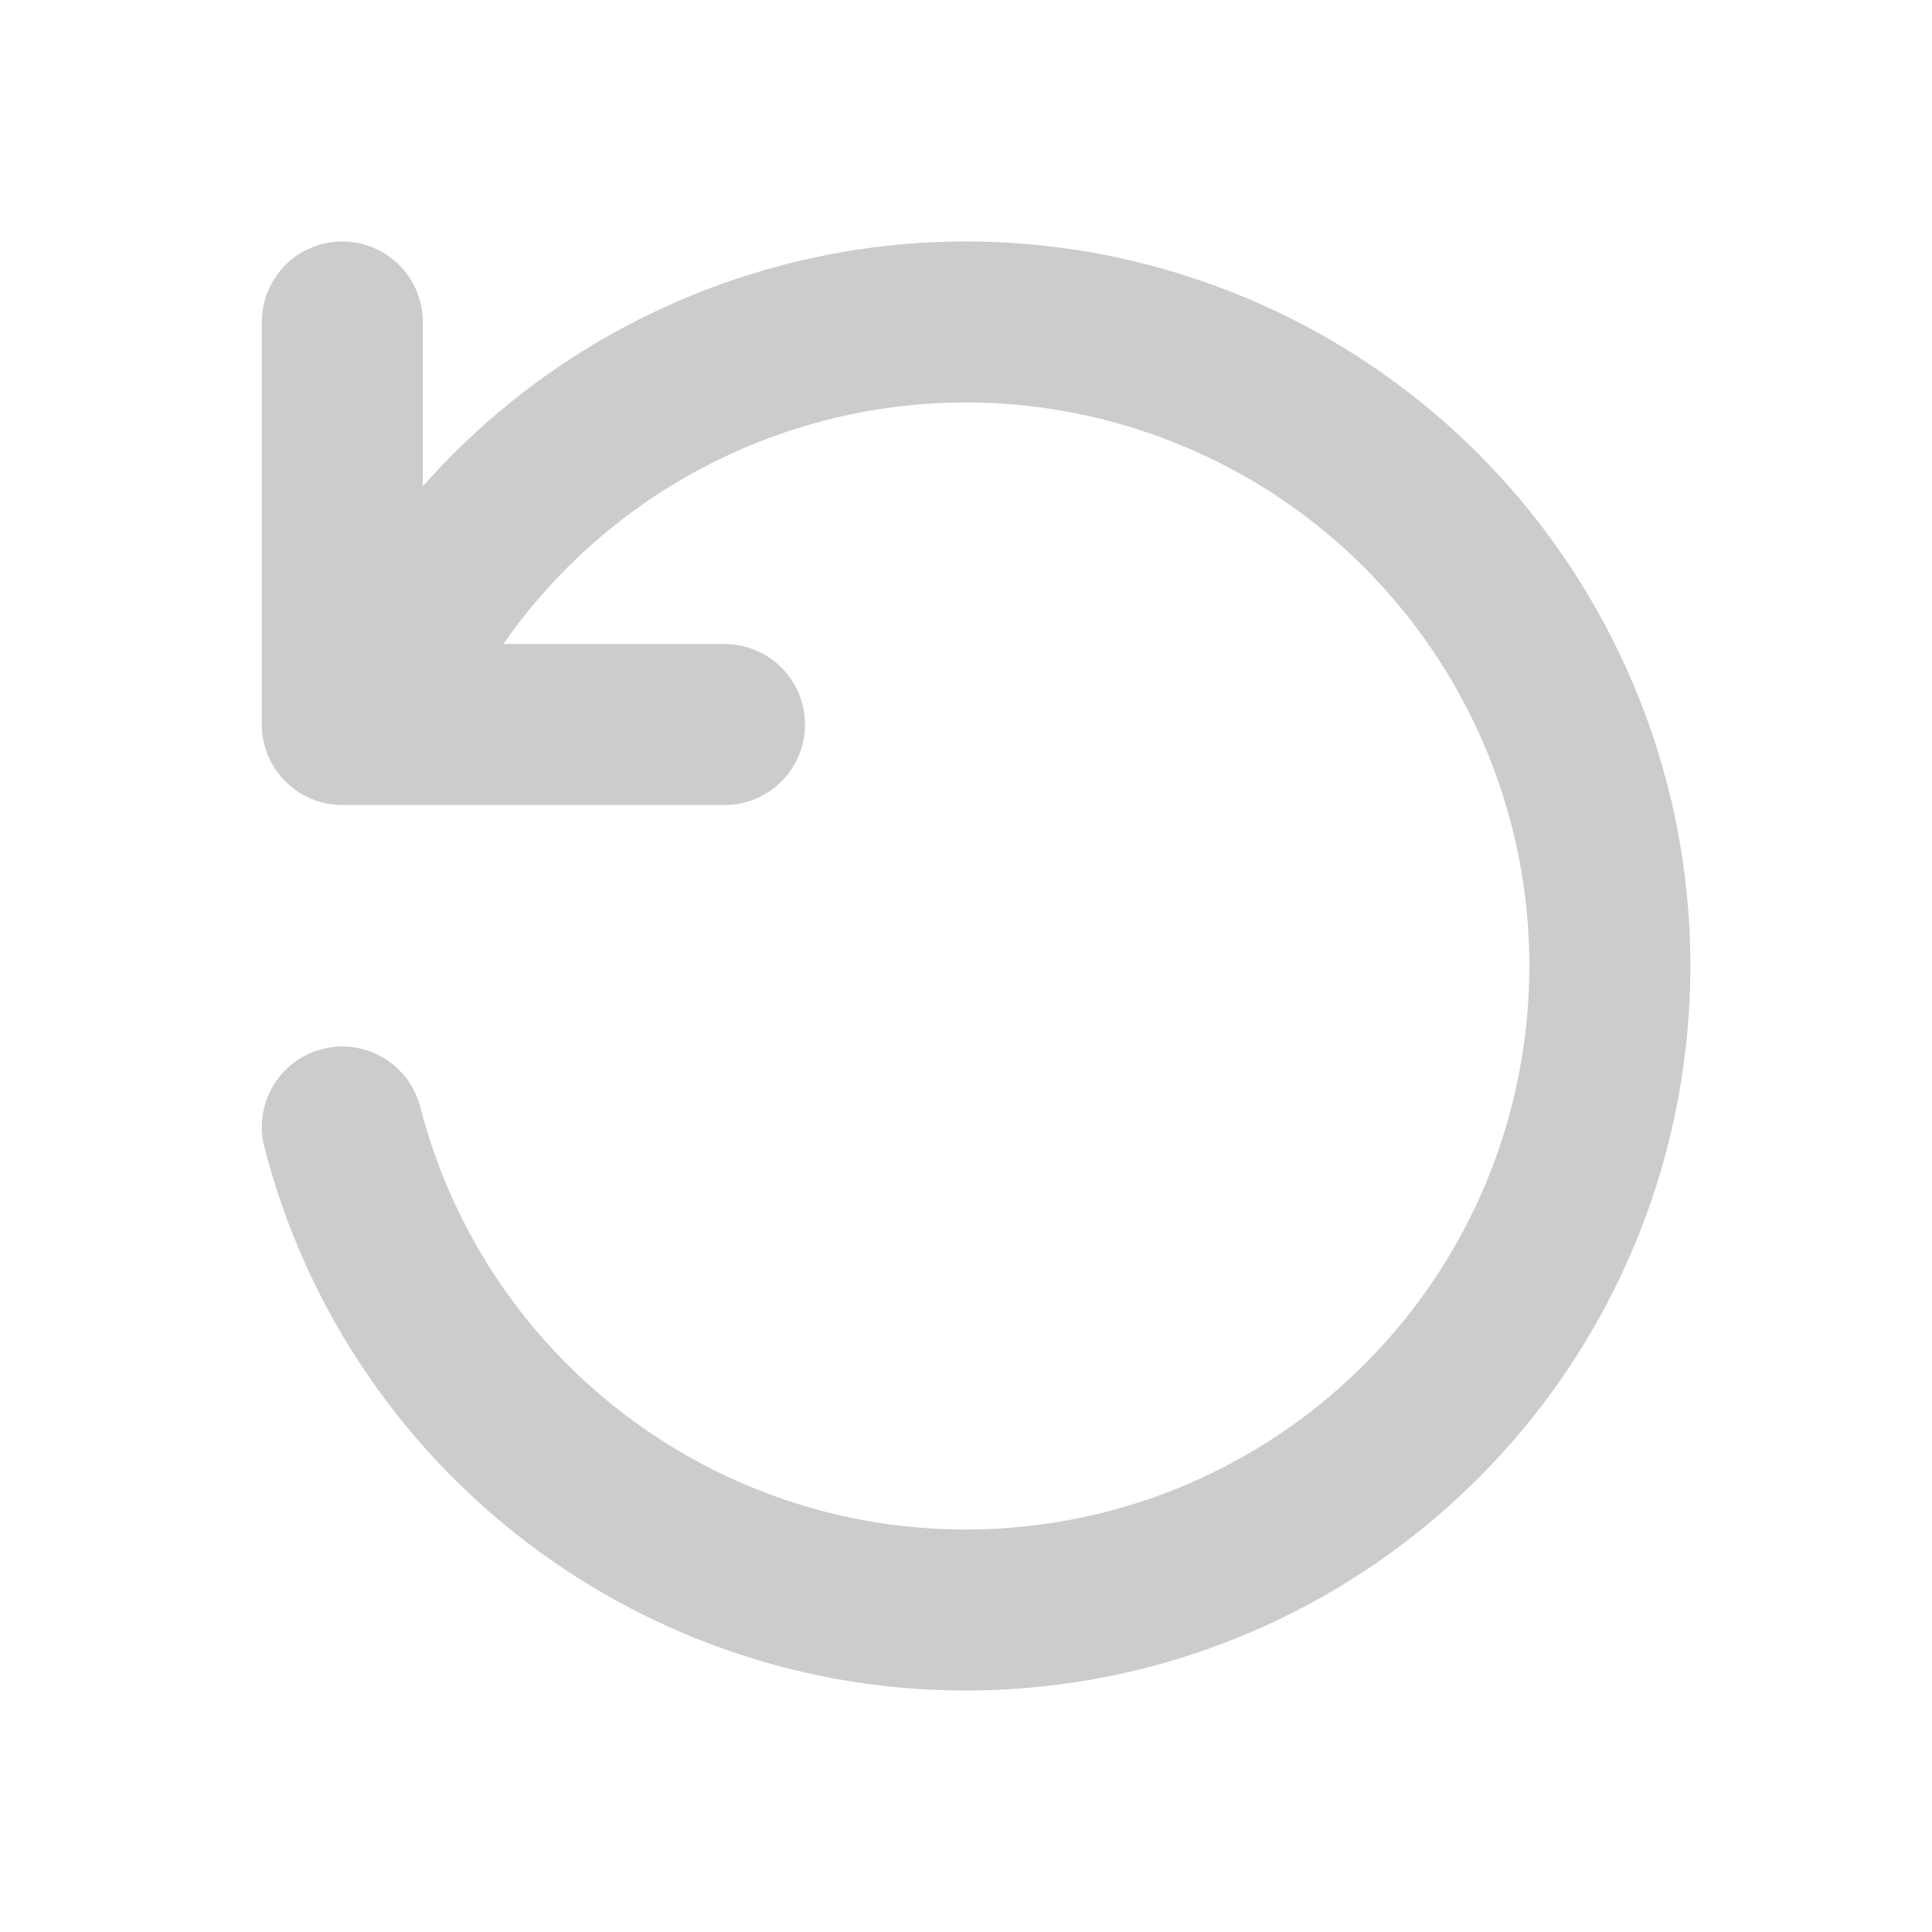
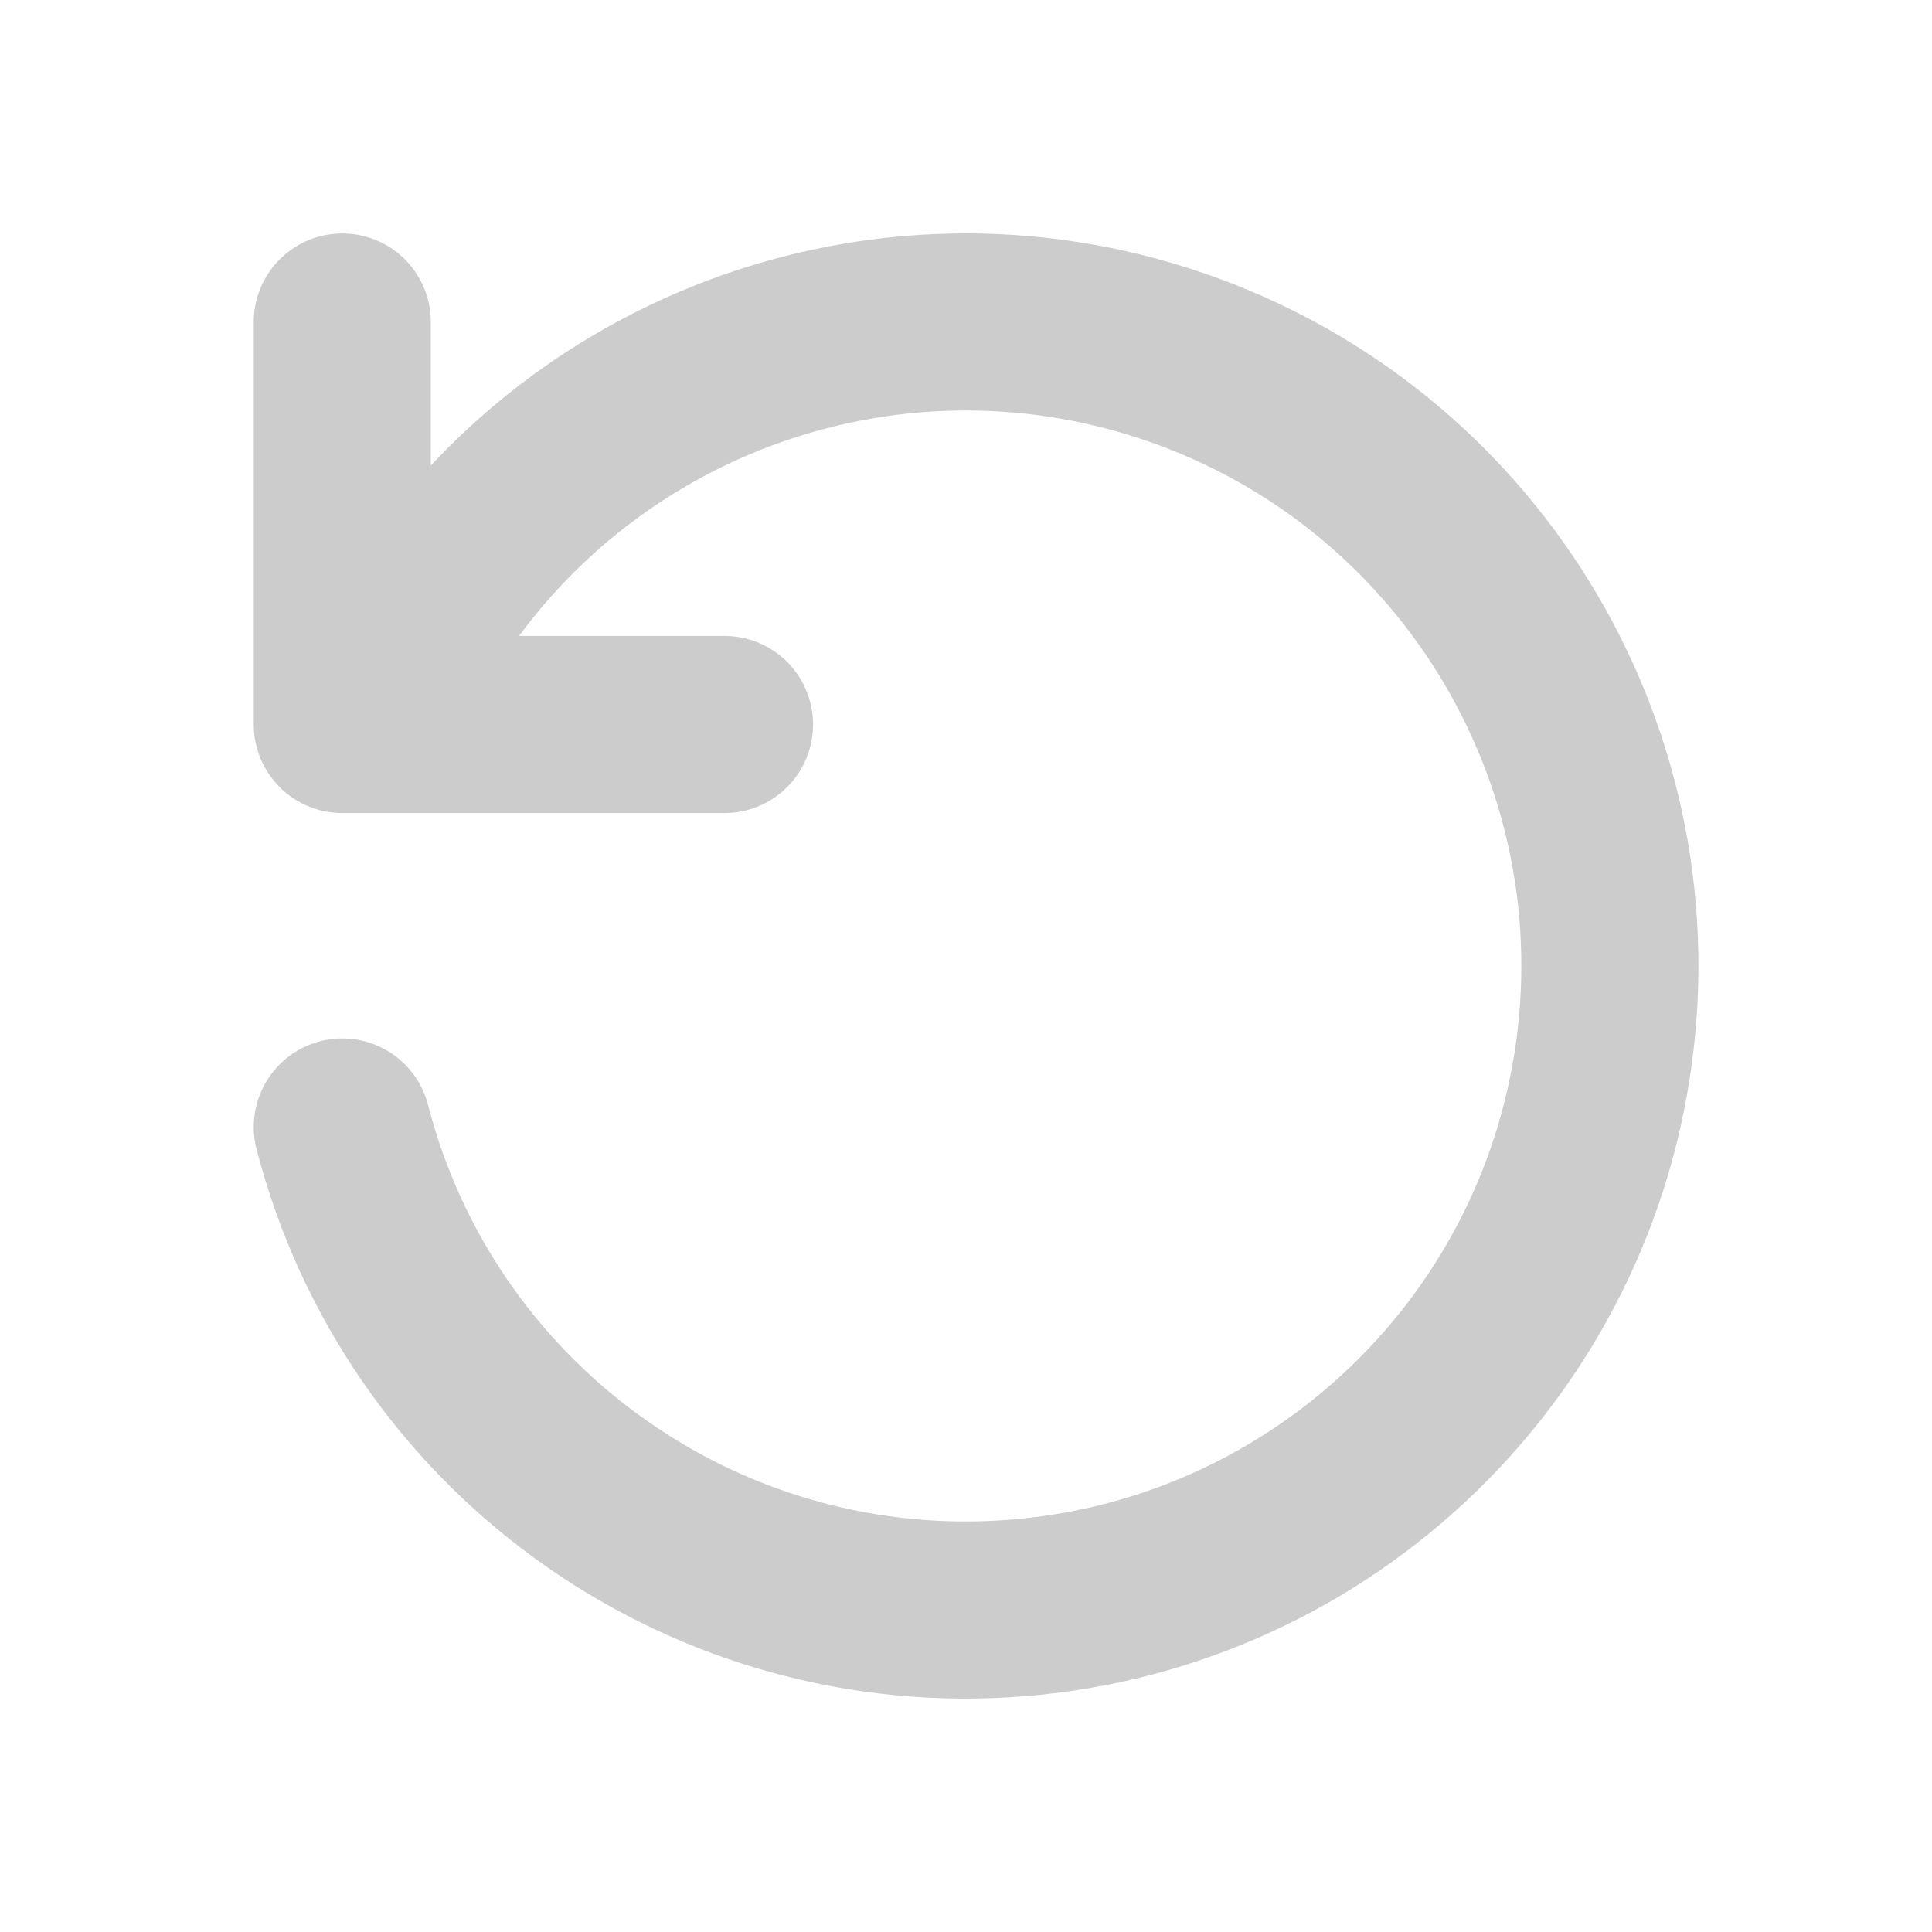
<svg xmlns="http://www.w3.org/2000/svg" width="1em" height="1em" viewBox="0 0 24 24">
  <path d="M0 0h24v24H0z" fill="none" />
-   <path fill="none" stroke="#ccc" stroke-linecap="round" stroke-linejoin="round" stroke-width="2" d="M4.252 4v5H9M5.07 8a8 8 0 1 1-.818 6" />
+   <path fill="none" stroke="#ccc" stroke-linecap="round" stroke-linejoin="round" stroke-width="2.2" d="M4.252 4v5H9M5.07 8a8 8 0 1 1-.818 6" />
</svg>
